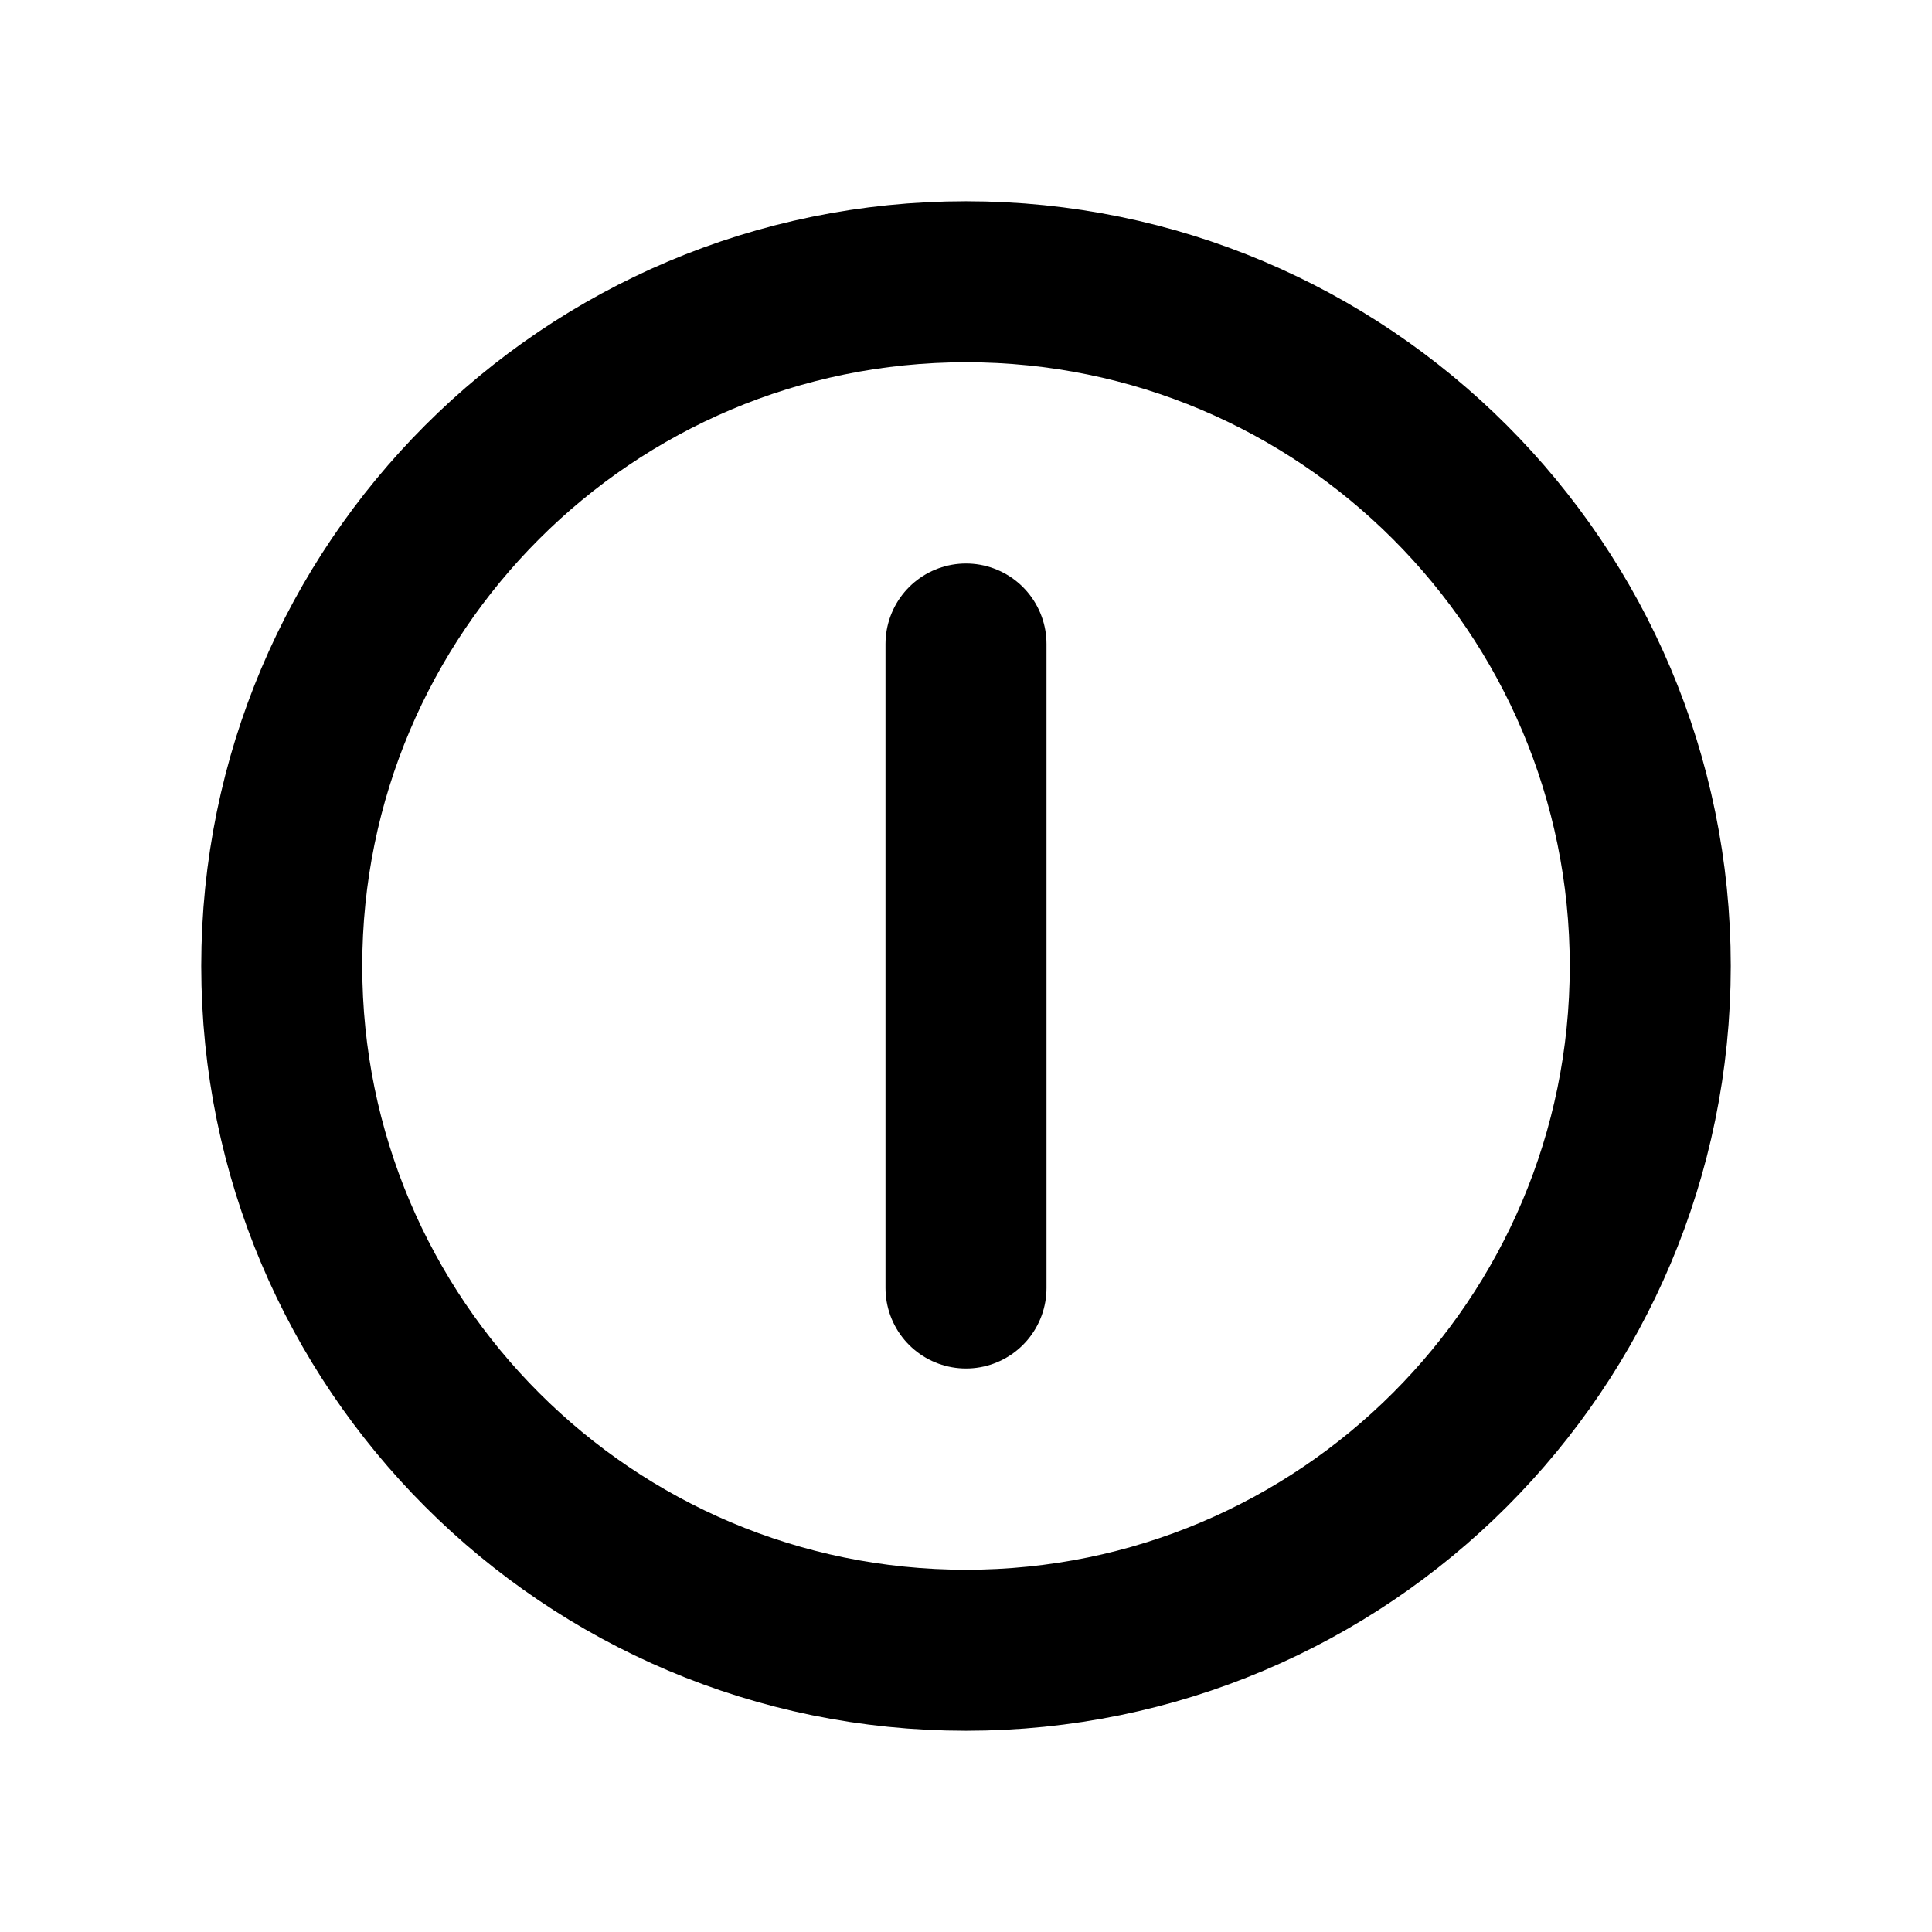
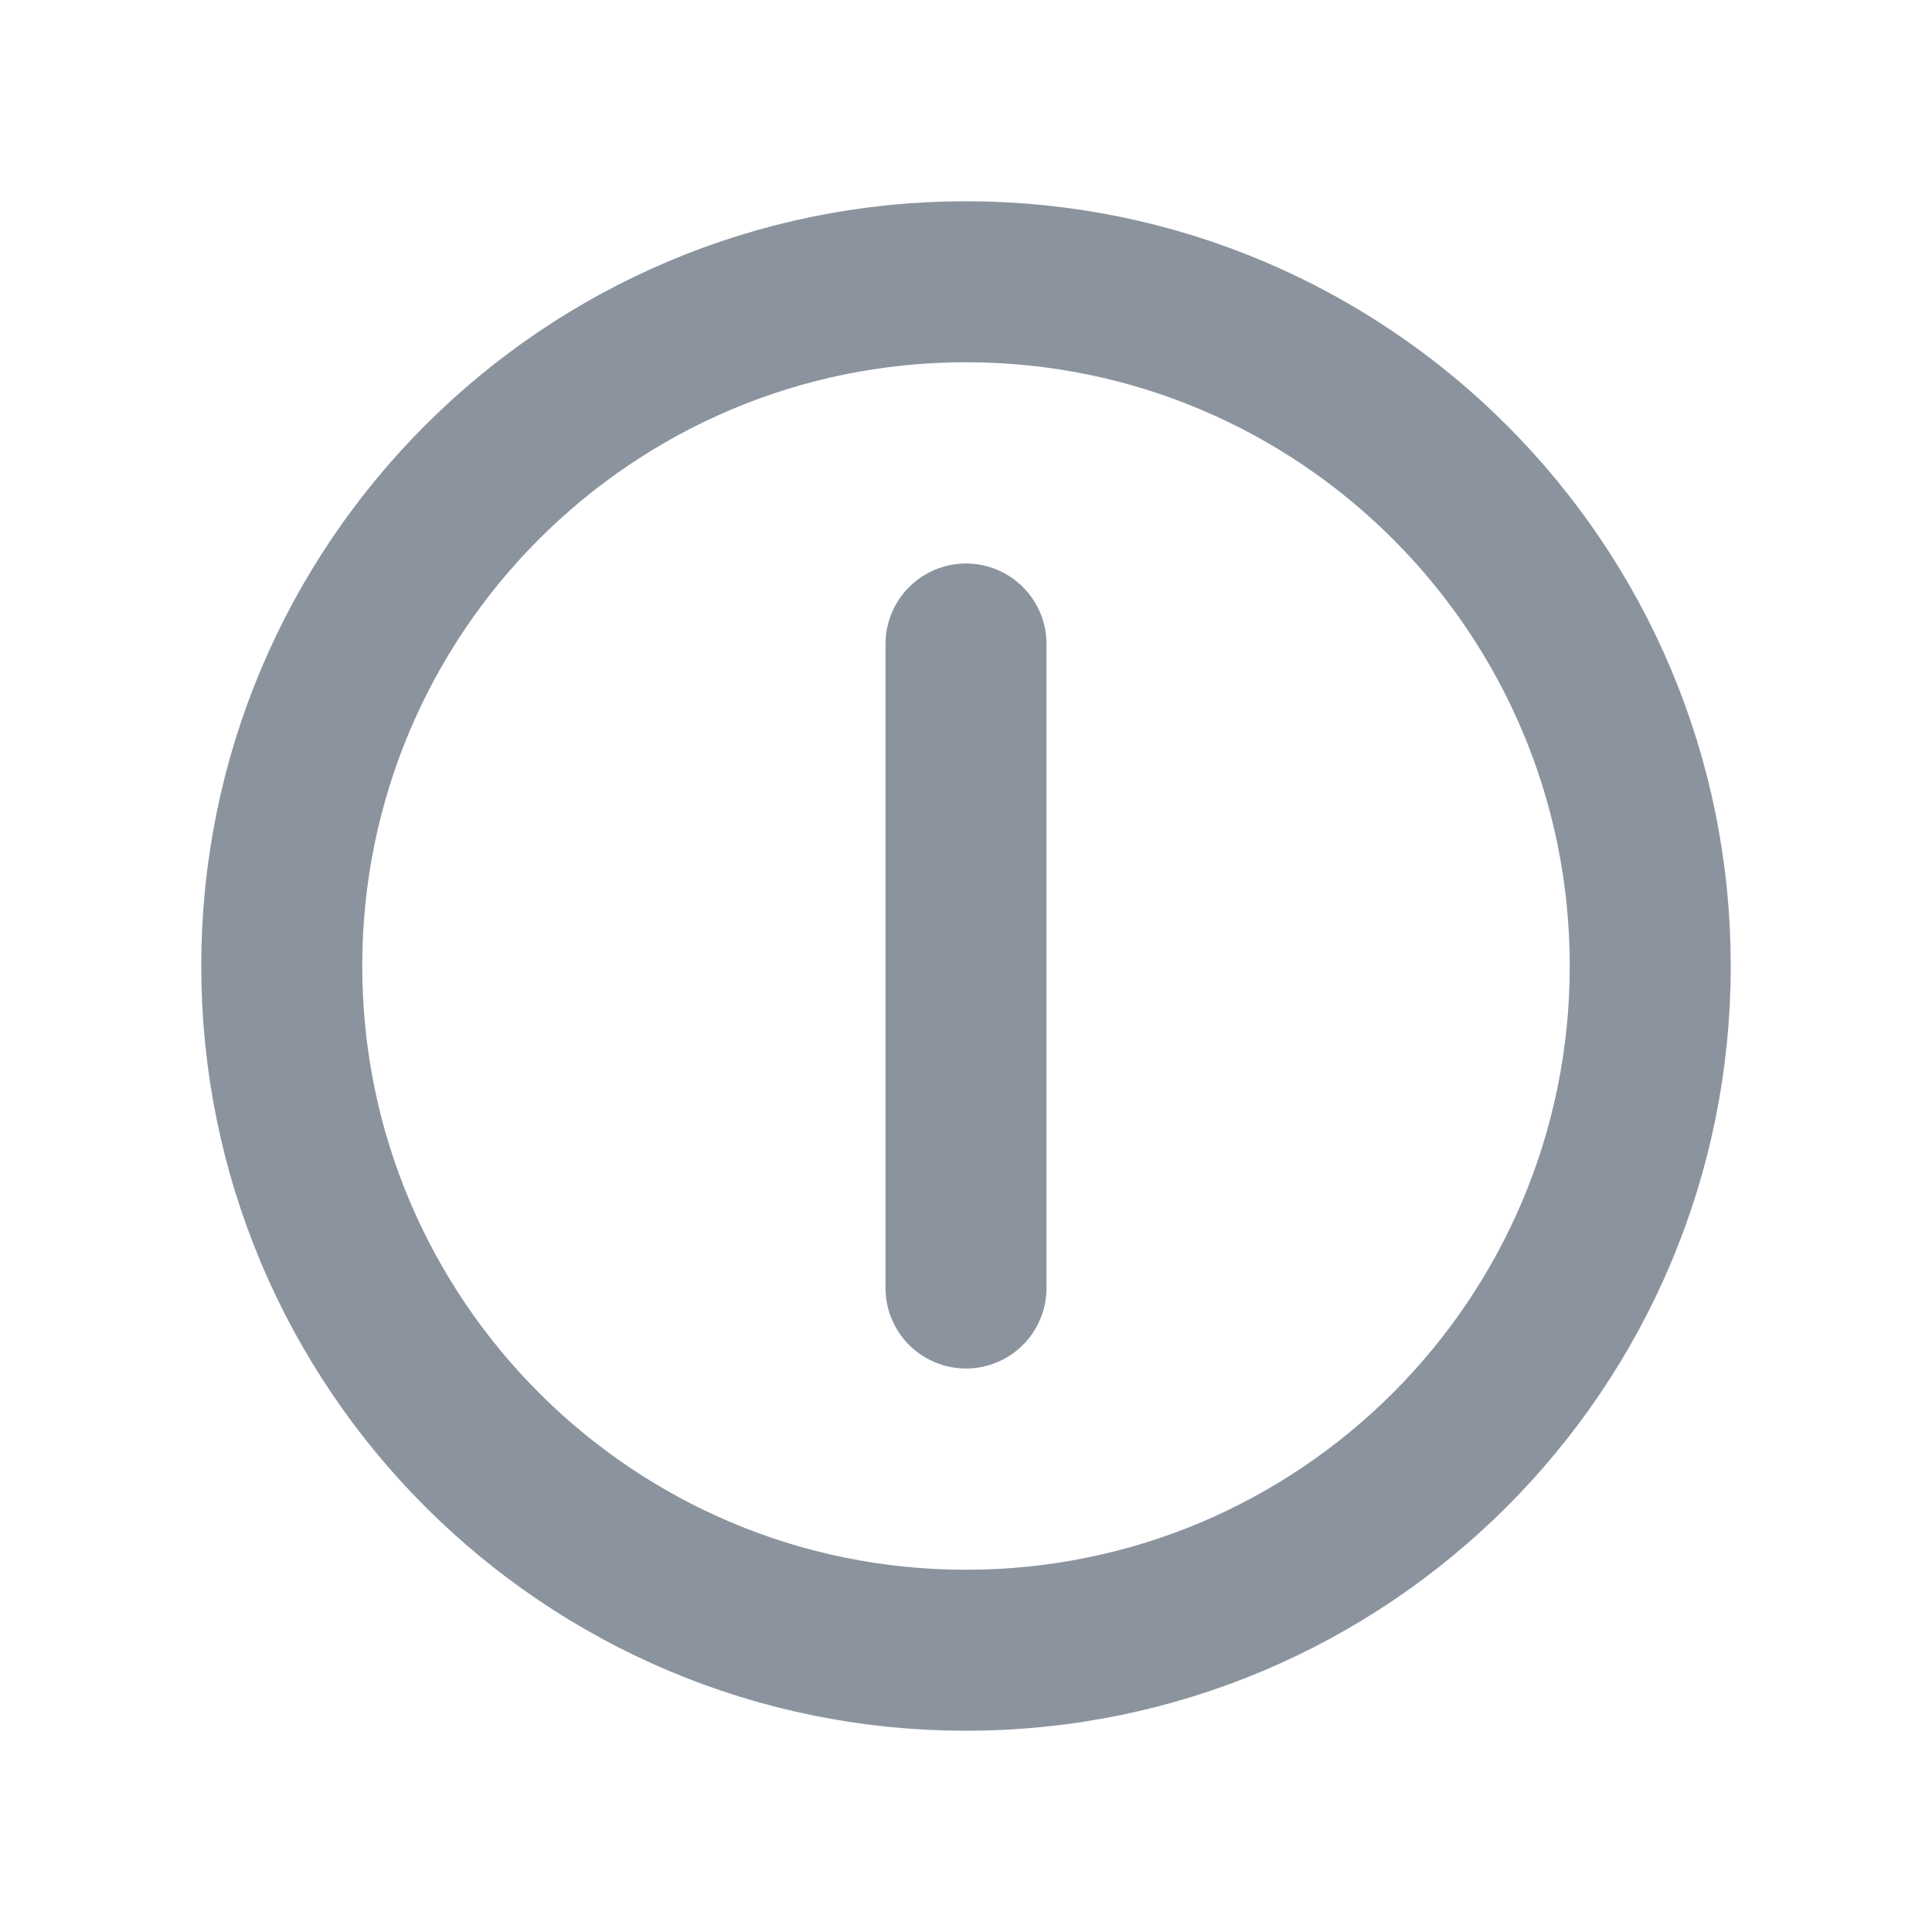
- <svg xmlns="http://www.w3.org/2000/svg" viewBox="0 0 24 24" width="20" height="20" fill="none" stroke="currentColor" stroke-width="2" stroke-linecap="round" stroke-linejoin="round" aria-hidden="true">
+ <svg xmlns="http://www.w3.org/2000/svg" viewBox="0 0 24 24" width="20" height="20" fill="none" stroke="#8b949e" stroke-width="2" stroke-linecap="round" stroke-linejoin="round" aria-hidden="true">
  <circle cx="12" cy="12" r="8.5" />
  <path d="M12 8v8" />
</svg>
